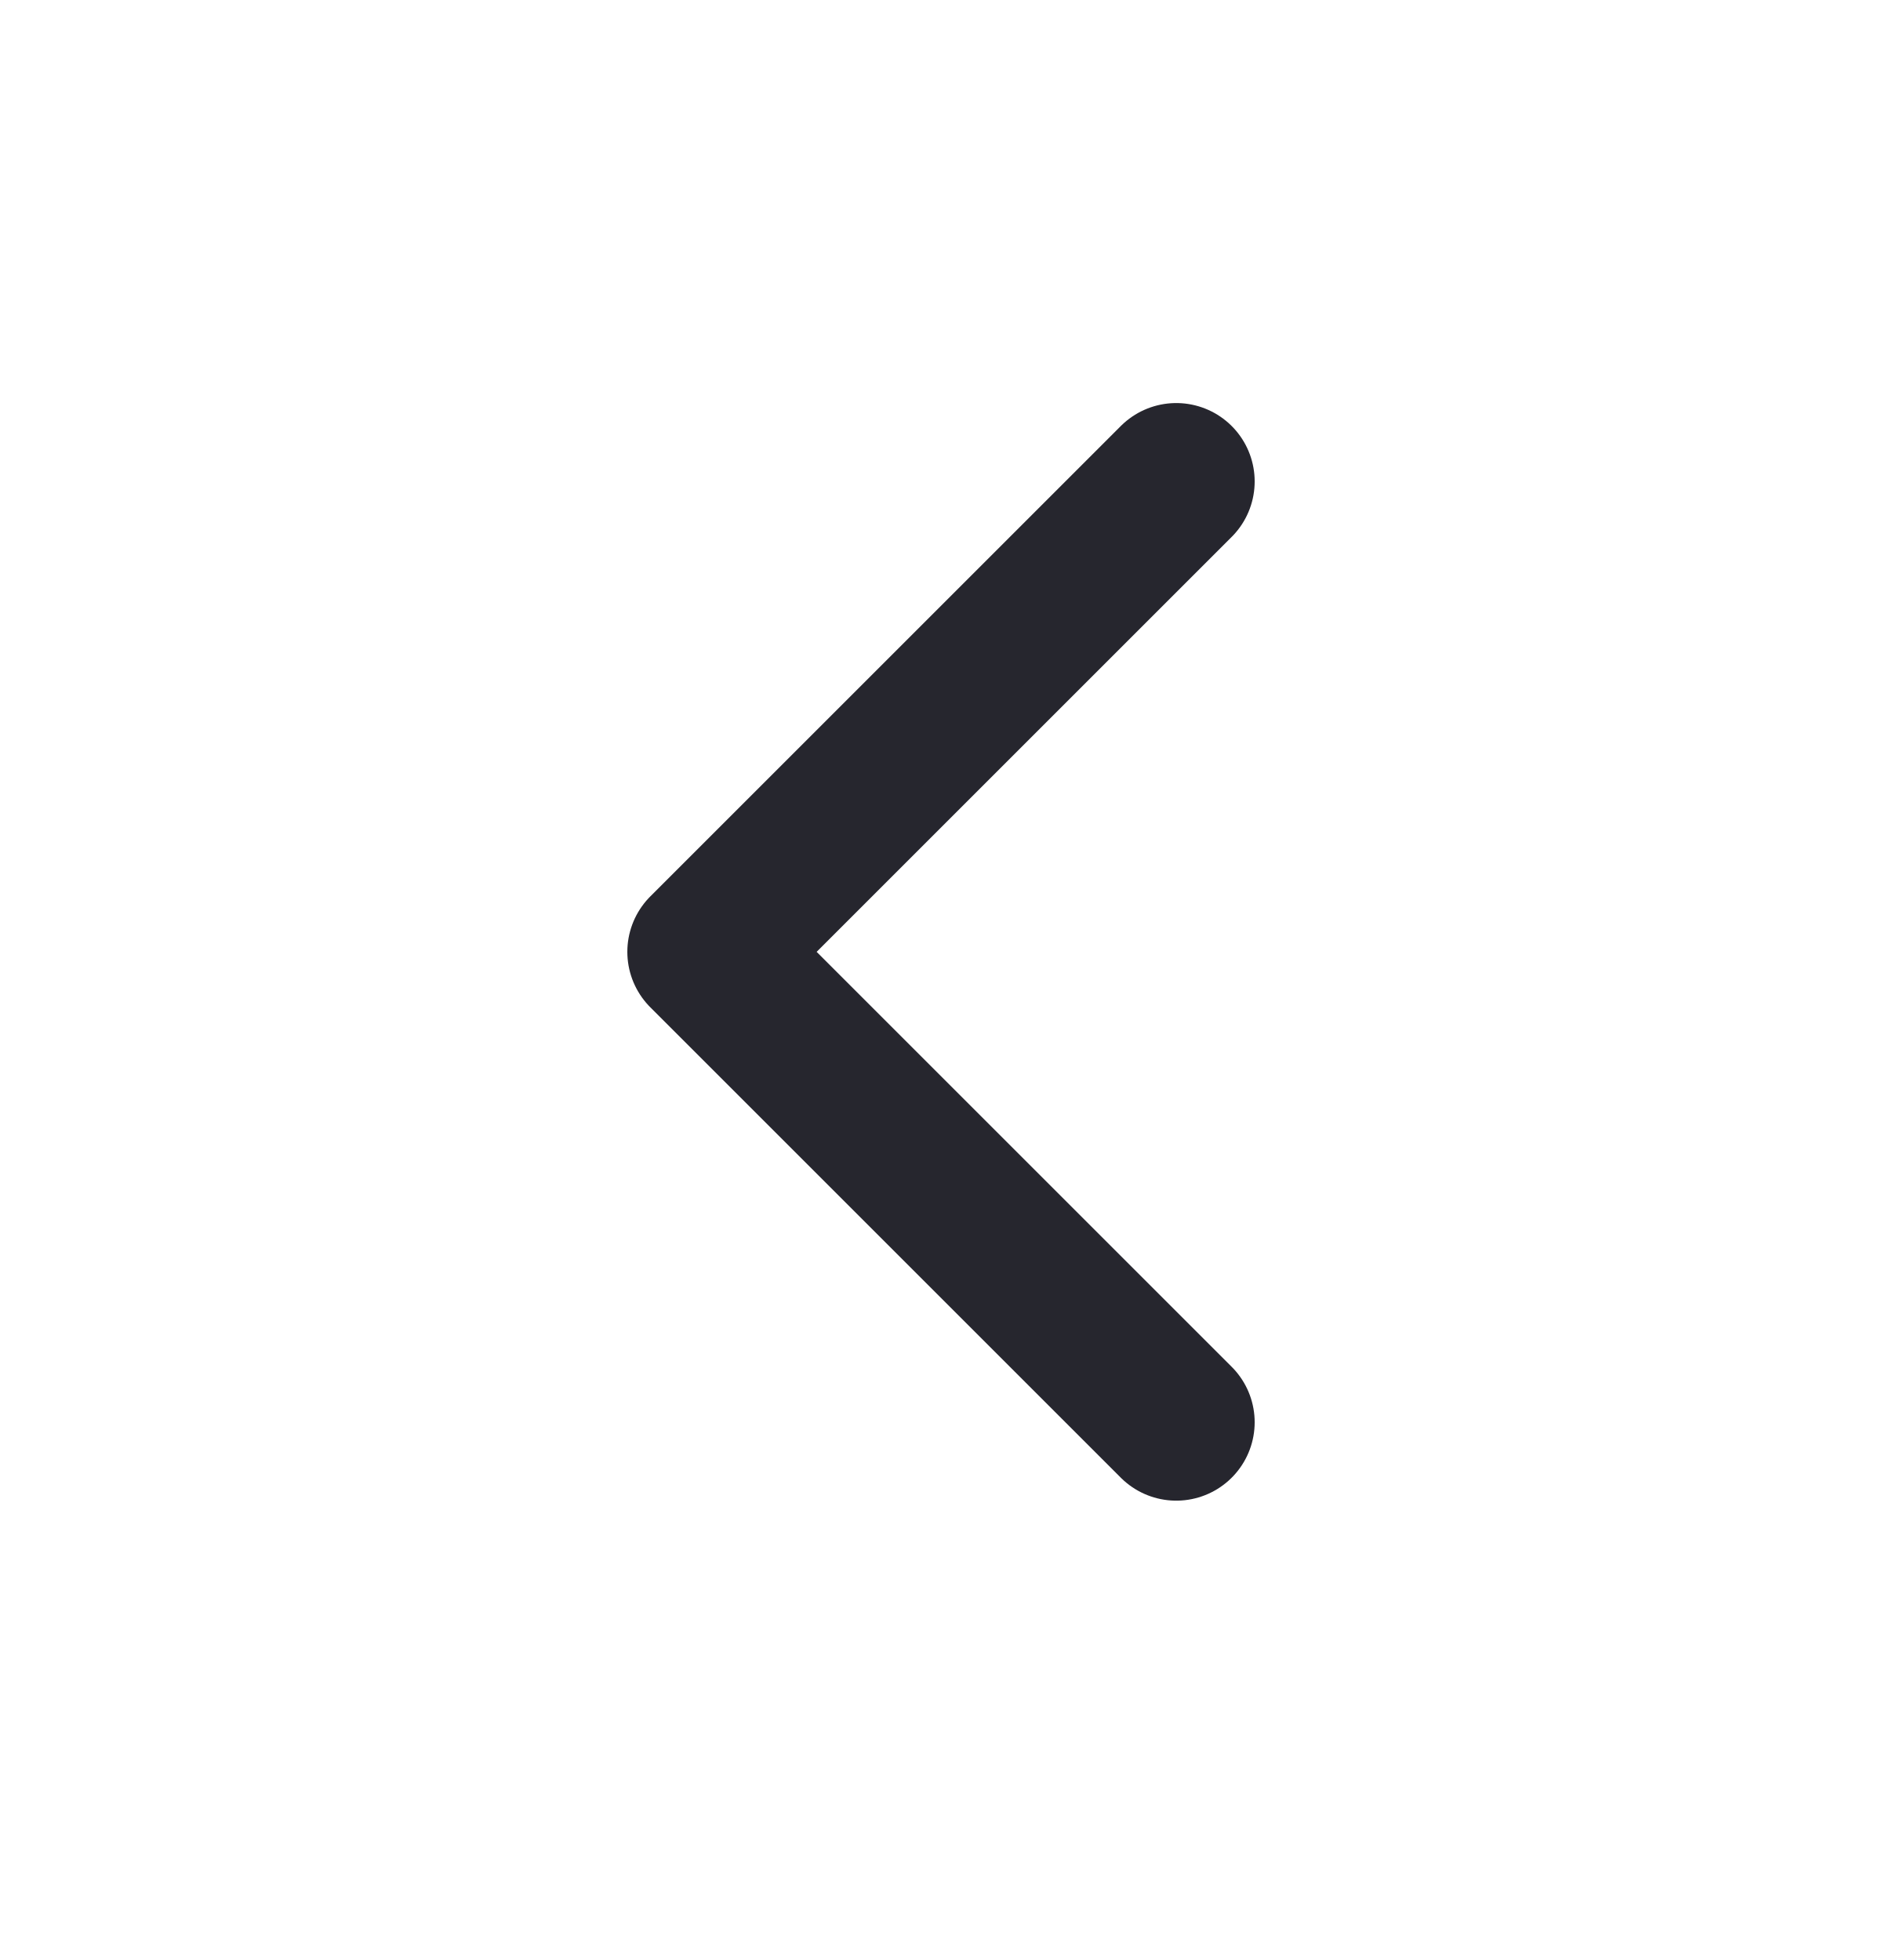
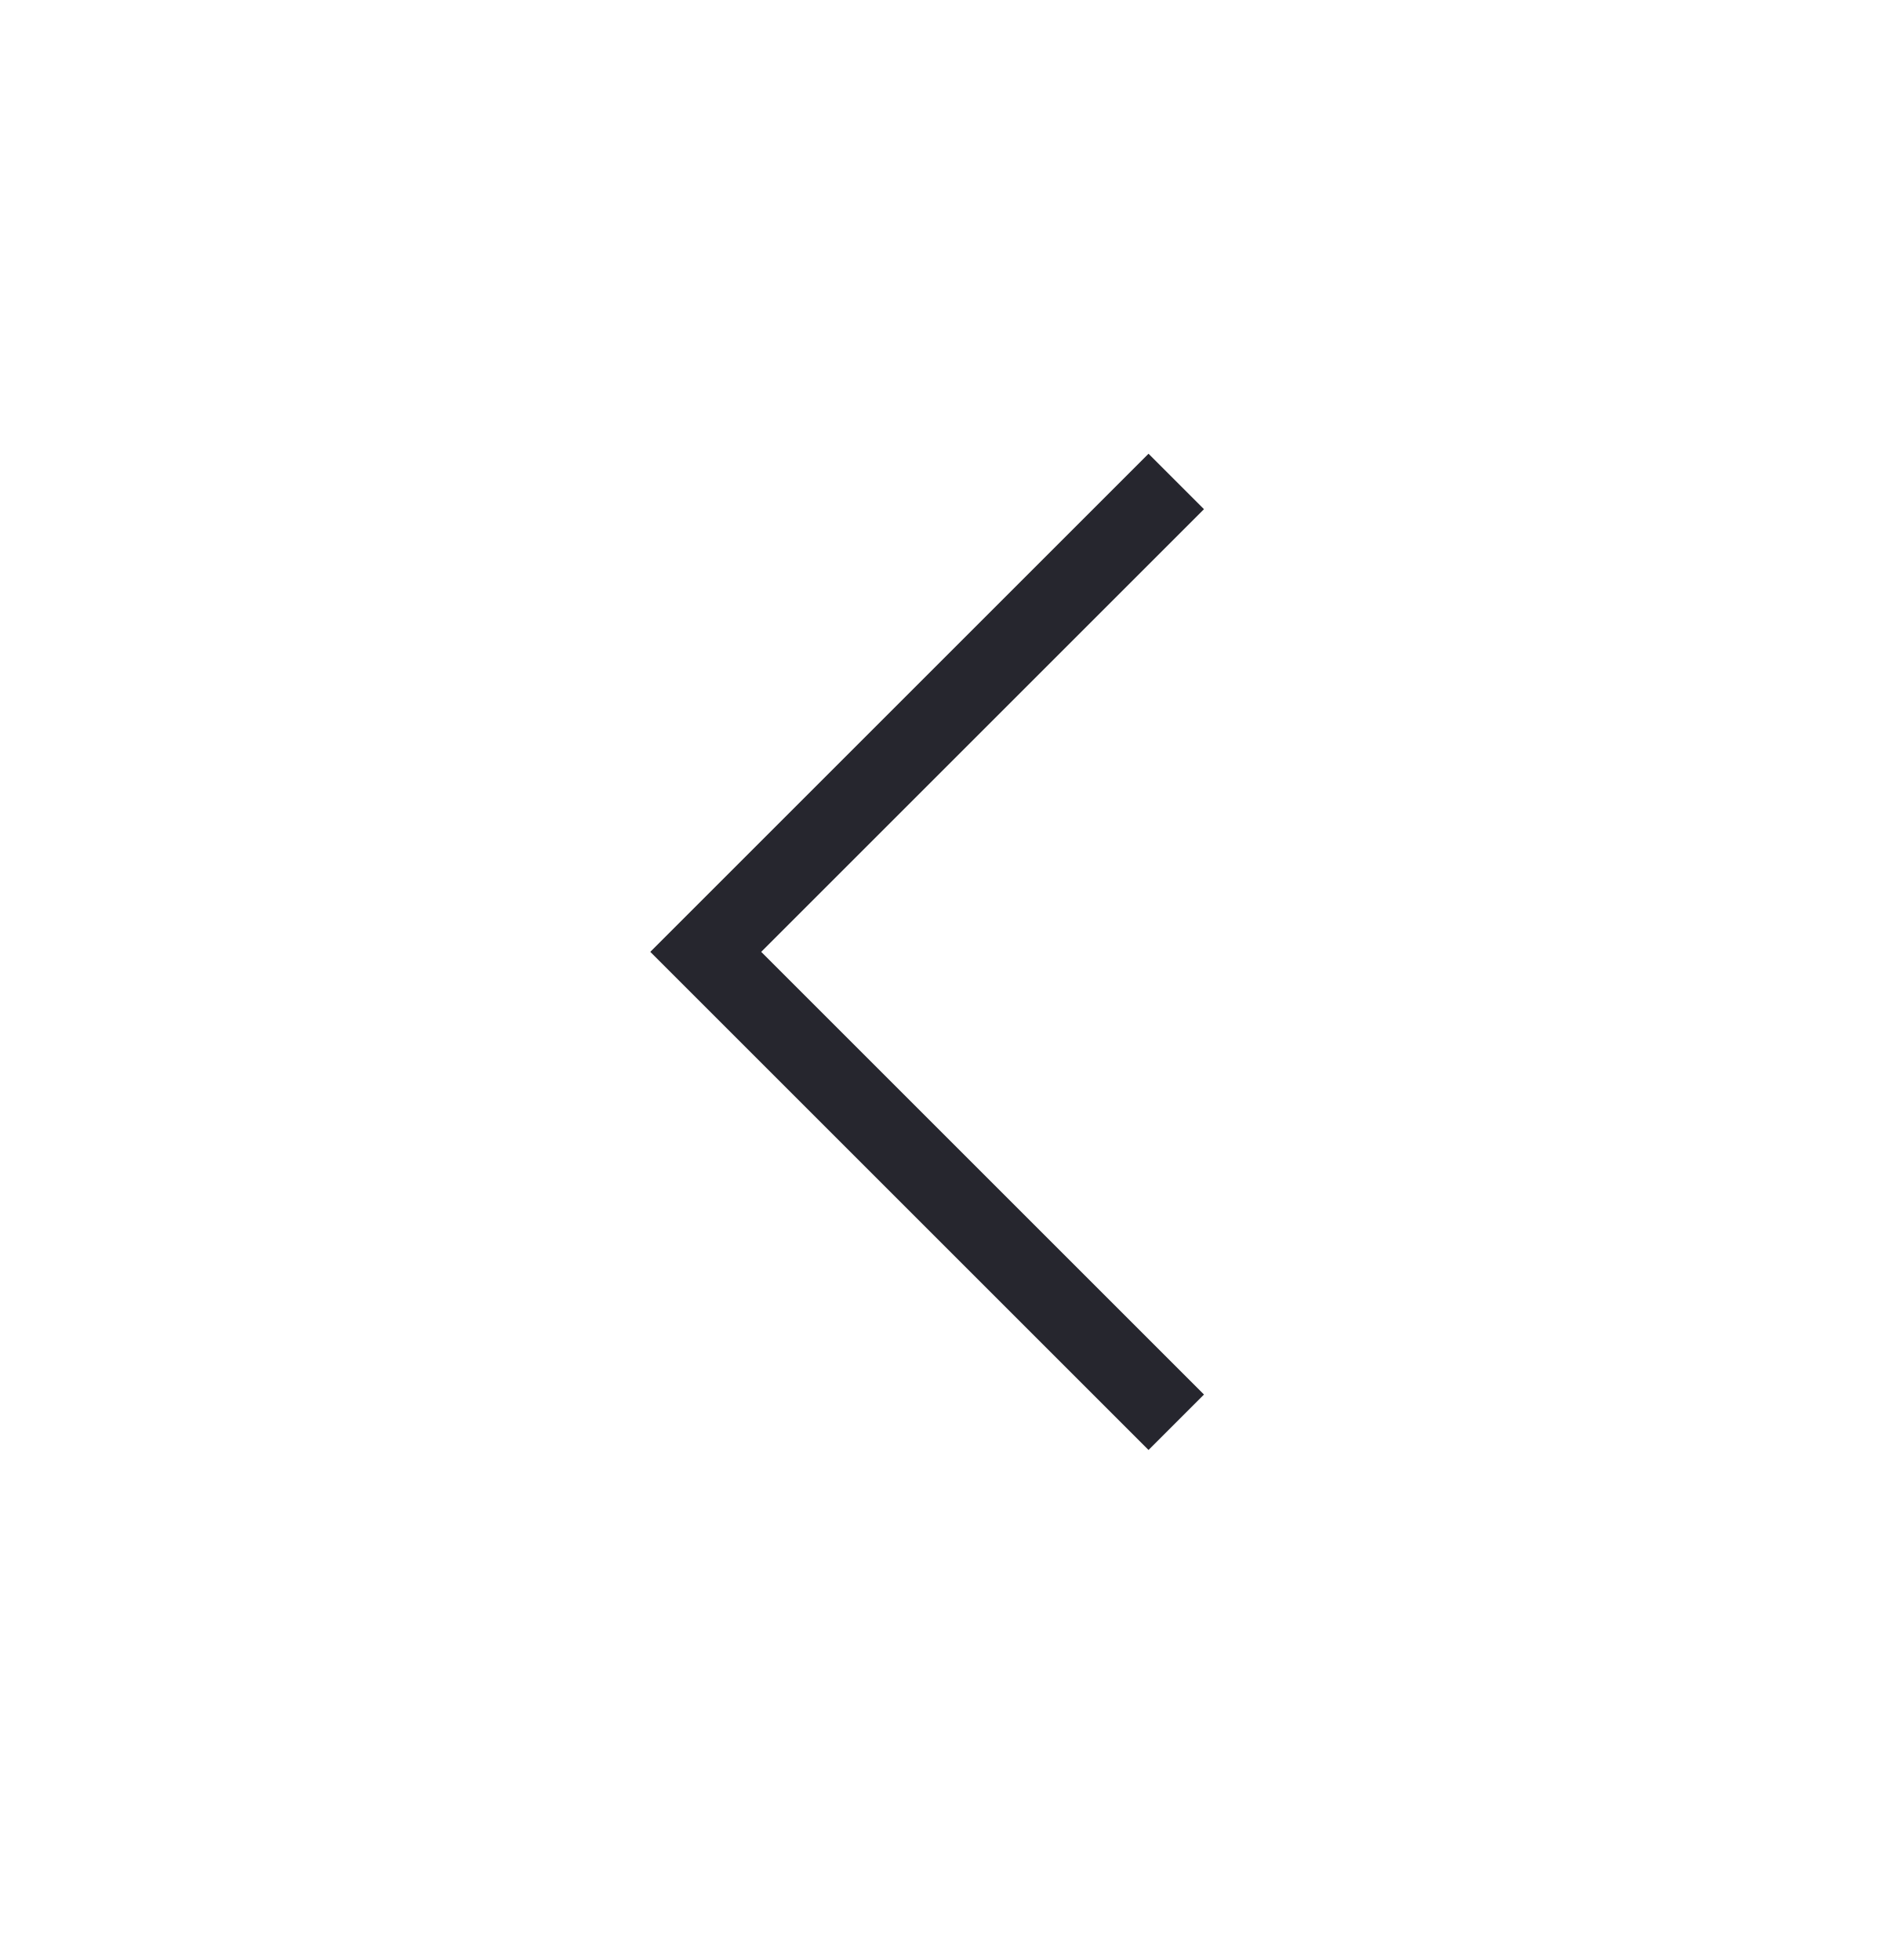
<svg xmlns="http://www.w3.org/2000/svg" width="24" height="25" viewBox="0 0 24 25" fill="none">
-   <path d="M15 18.141L9 12.141L15 6.141" stroke="#26262E" stroke-width="2" stroke-linecap="round" stroke-linejoin="round" />
+   <path d="M15 18.141L9 12.141L15 6.141" stroke="#26262E" strokeWidth="2" strokeLinecap="round" strokeLinejoin="round" />
</svg>
